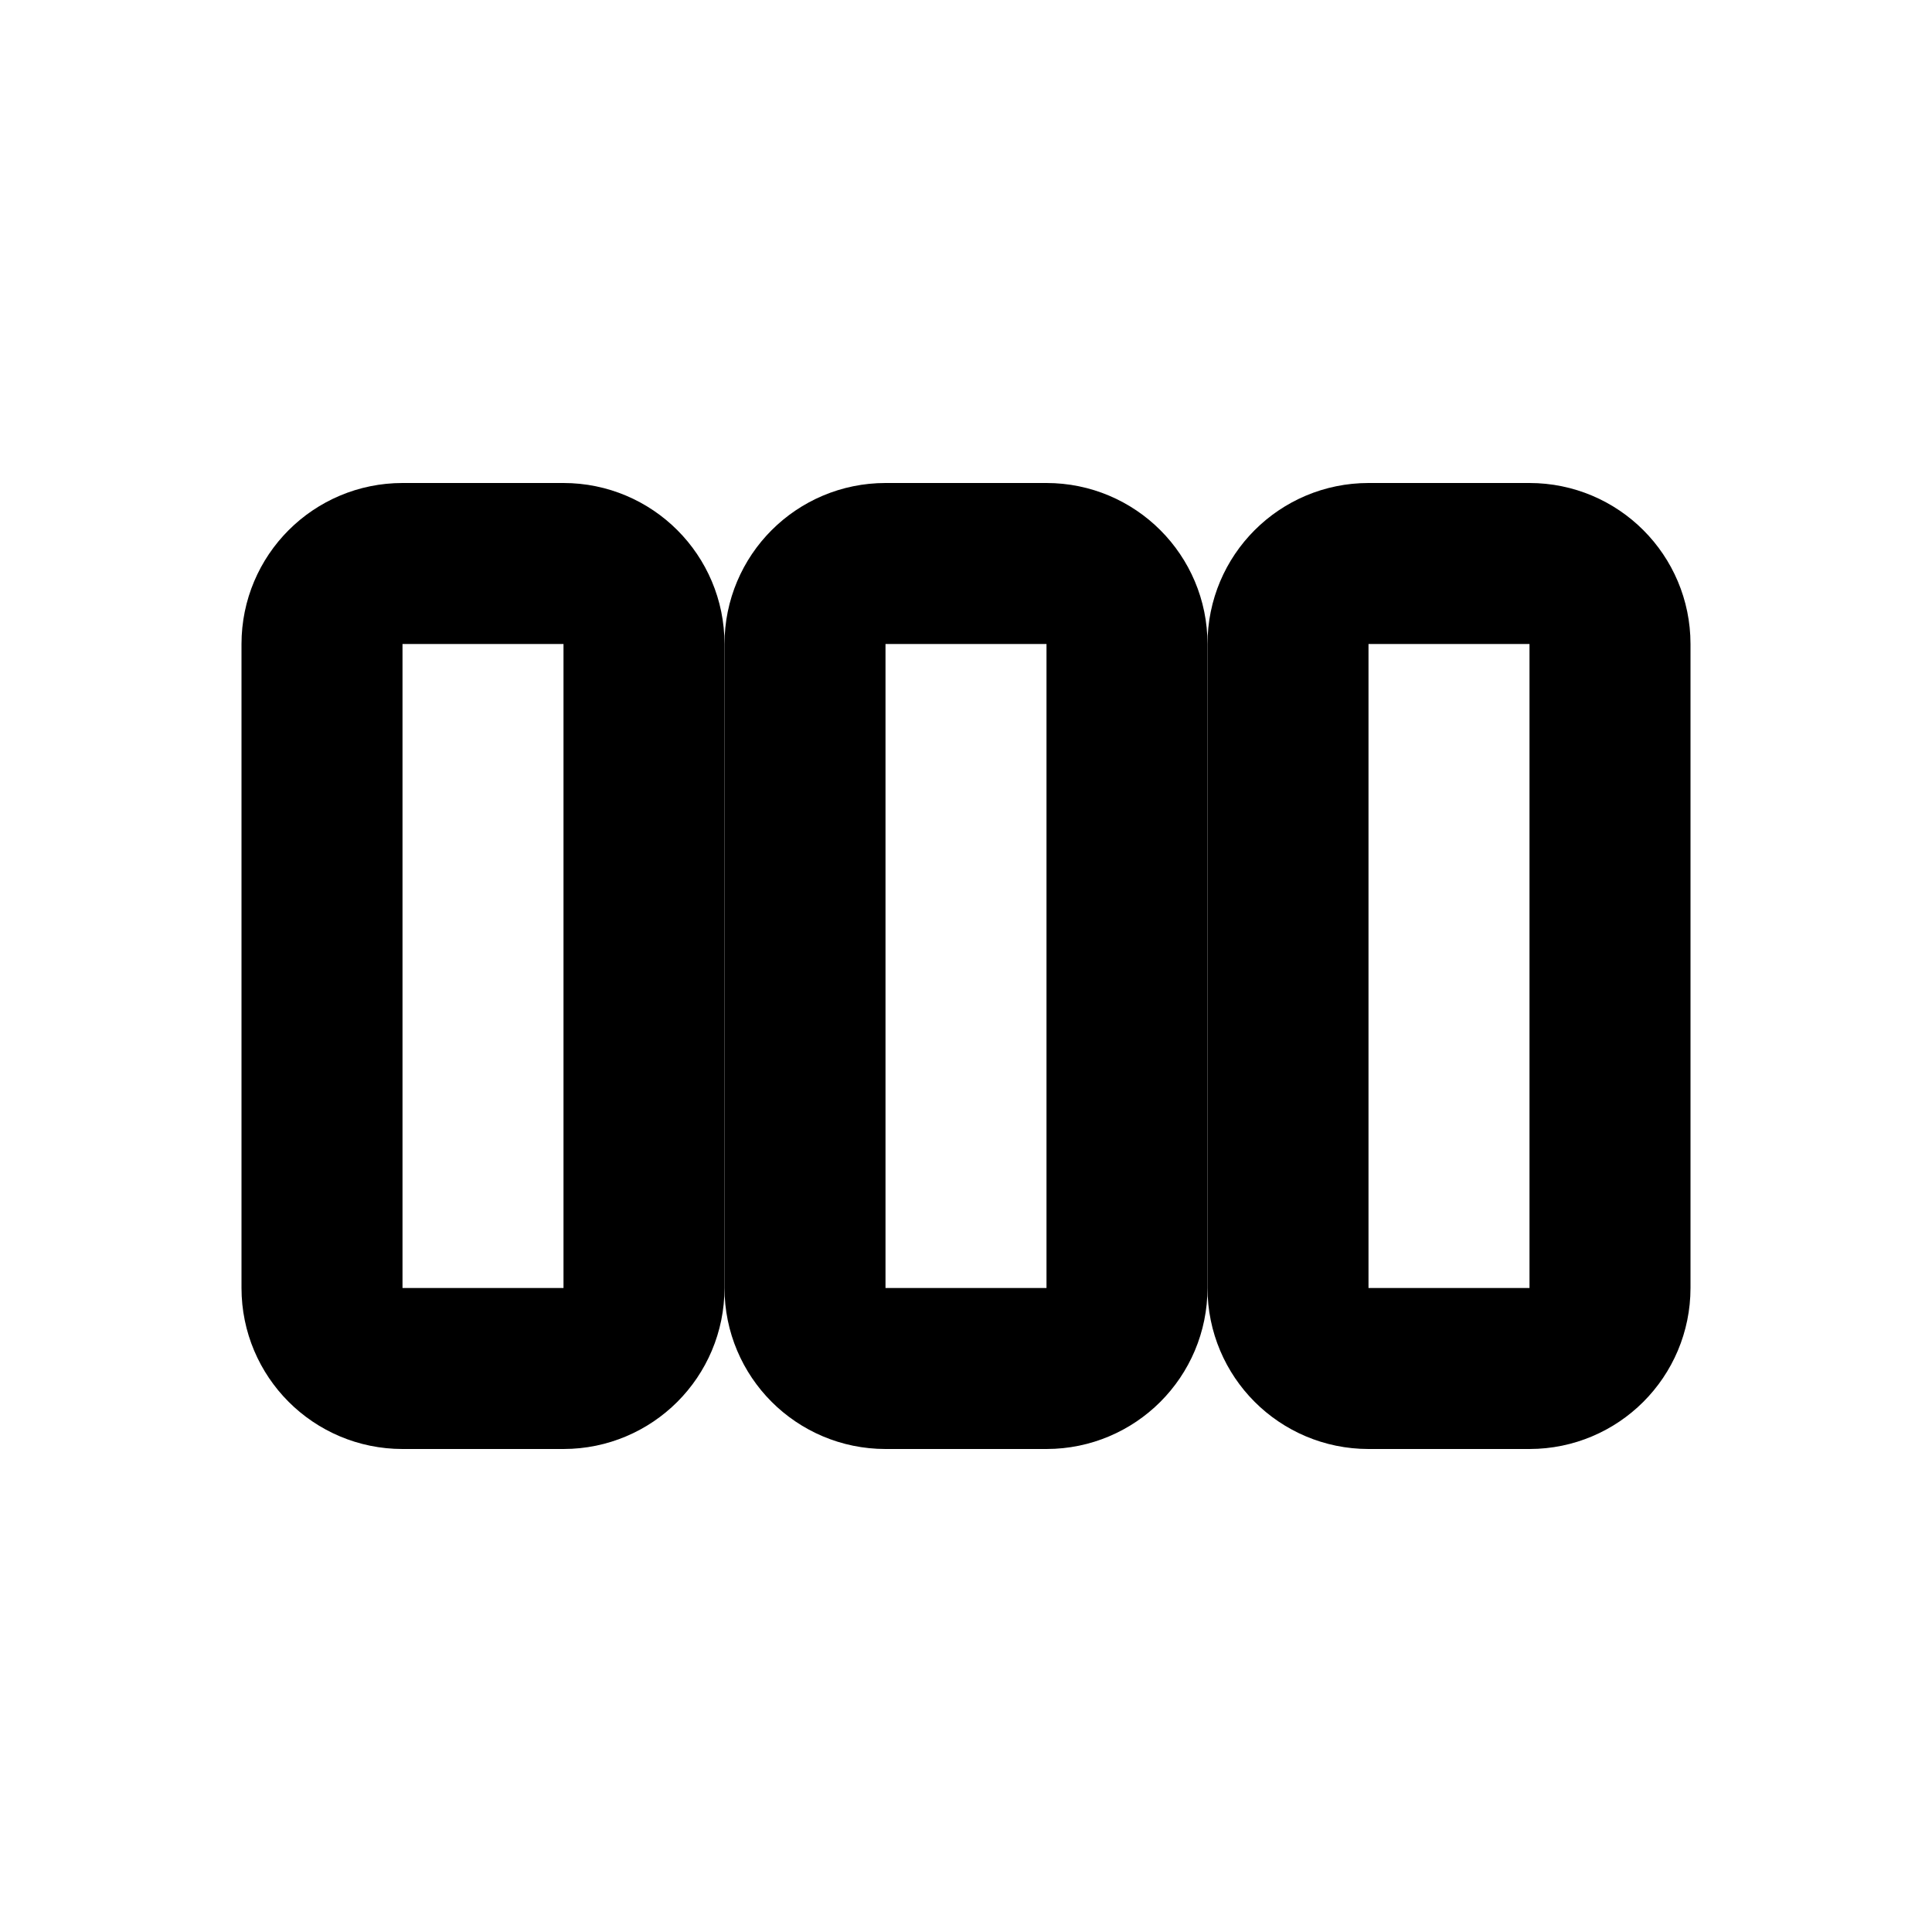
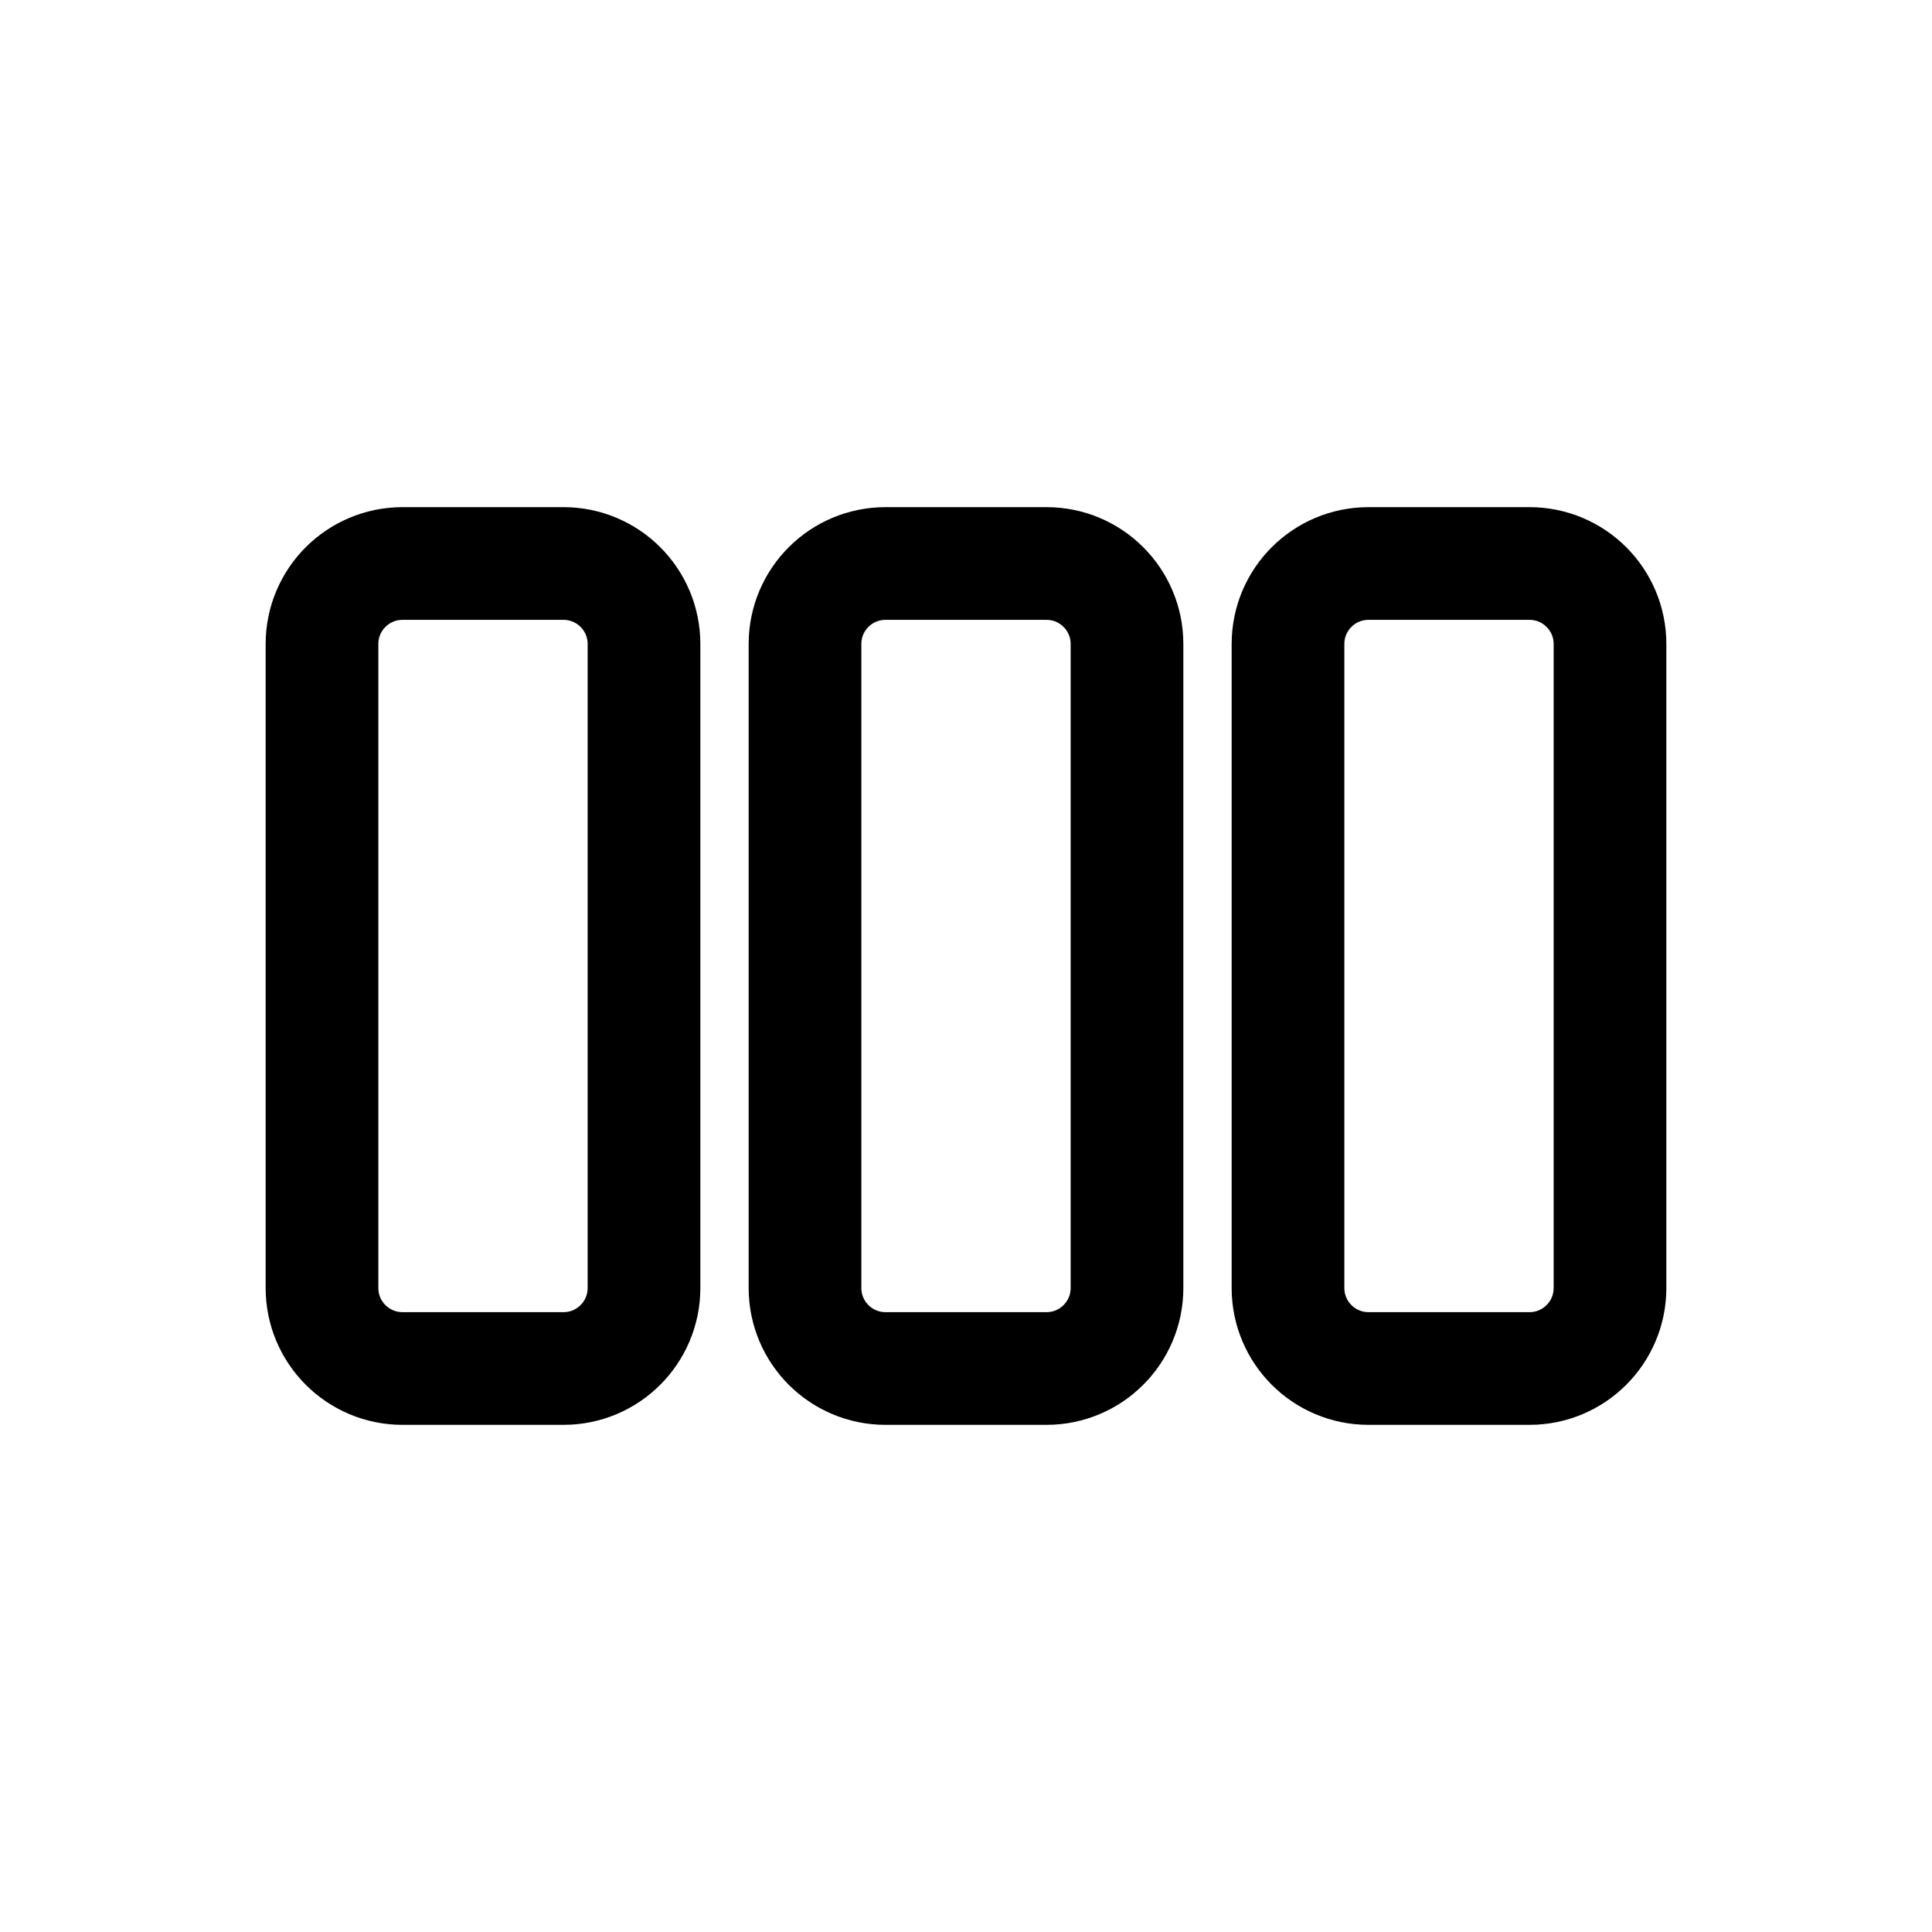
- <svg xmlns="http://www.w3.org/2000/svg" width="24" height="24" viewBox="0 0 24 24" fill="none" stroke="currentColor" stroke-width="2" stroke-linecap="round" stroke-linejoin="round">
+ <svg xmlns="http://www.w3.org/2000/svg" width="24" height="24" viewBox="0 0 24 24" fill="none" stroke="currentColor" stroke-width="1.4" stroke-linecap="round" stroke-linejoin="round">
  <rect x="4" y="7" width="4" height="10" rx="1" />
  <rect x="10" y="7" width="4" height="10" rx="1" />
  <rect x="16" y="7" width="4" height="10" rx="1" />
</svg>
